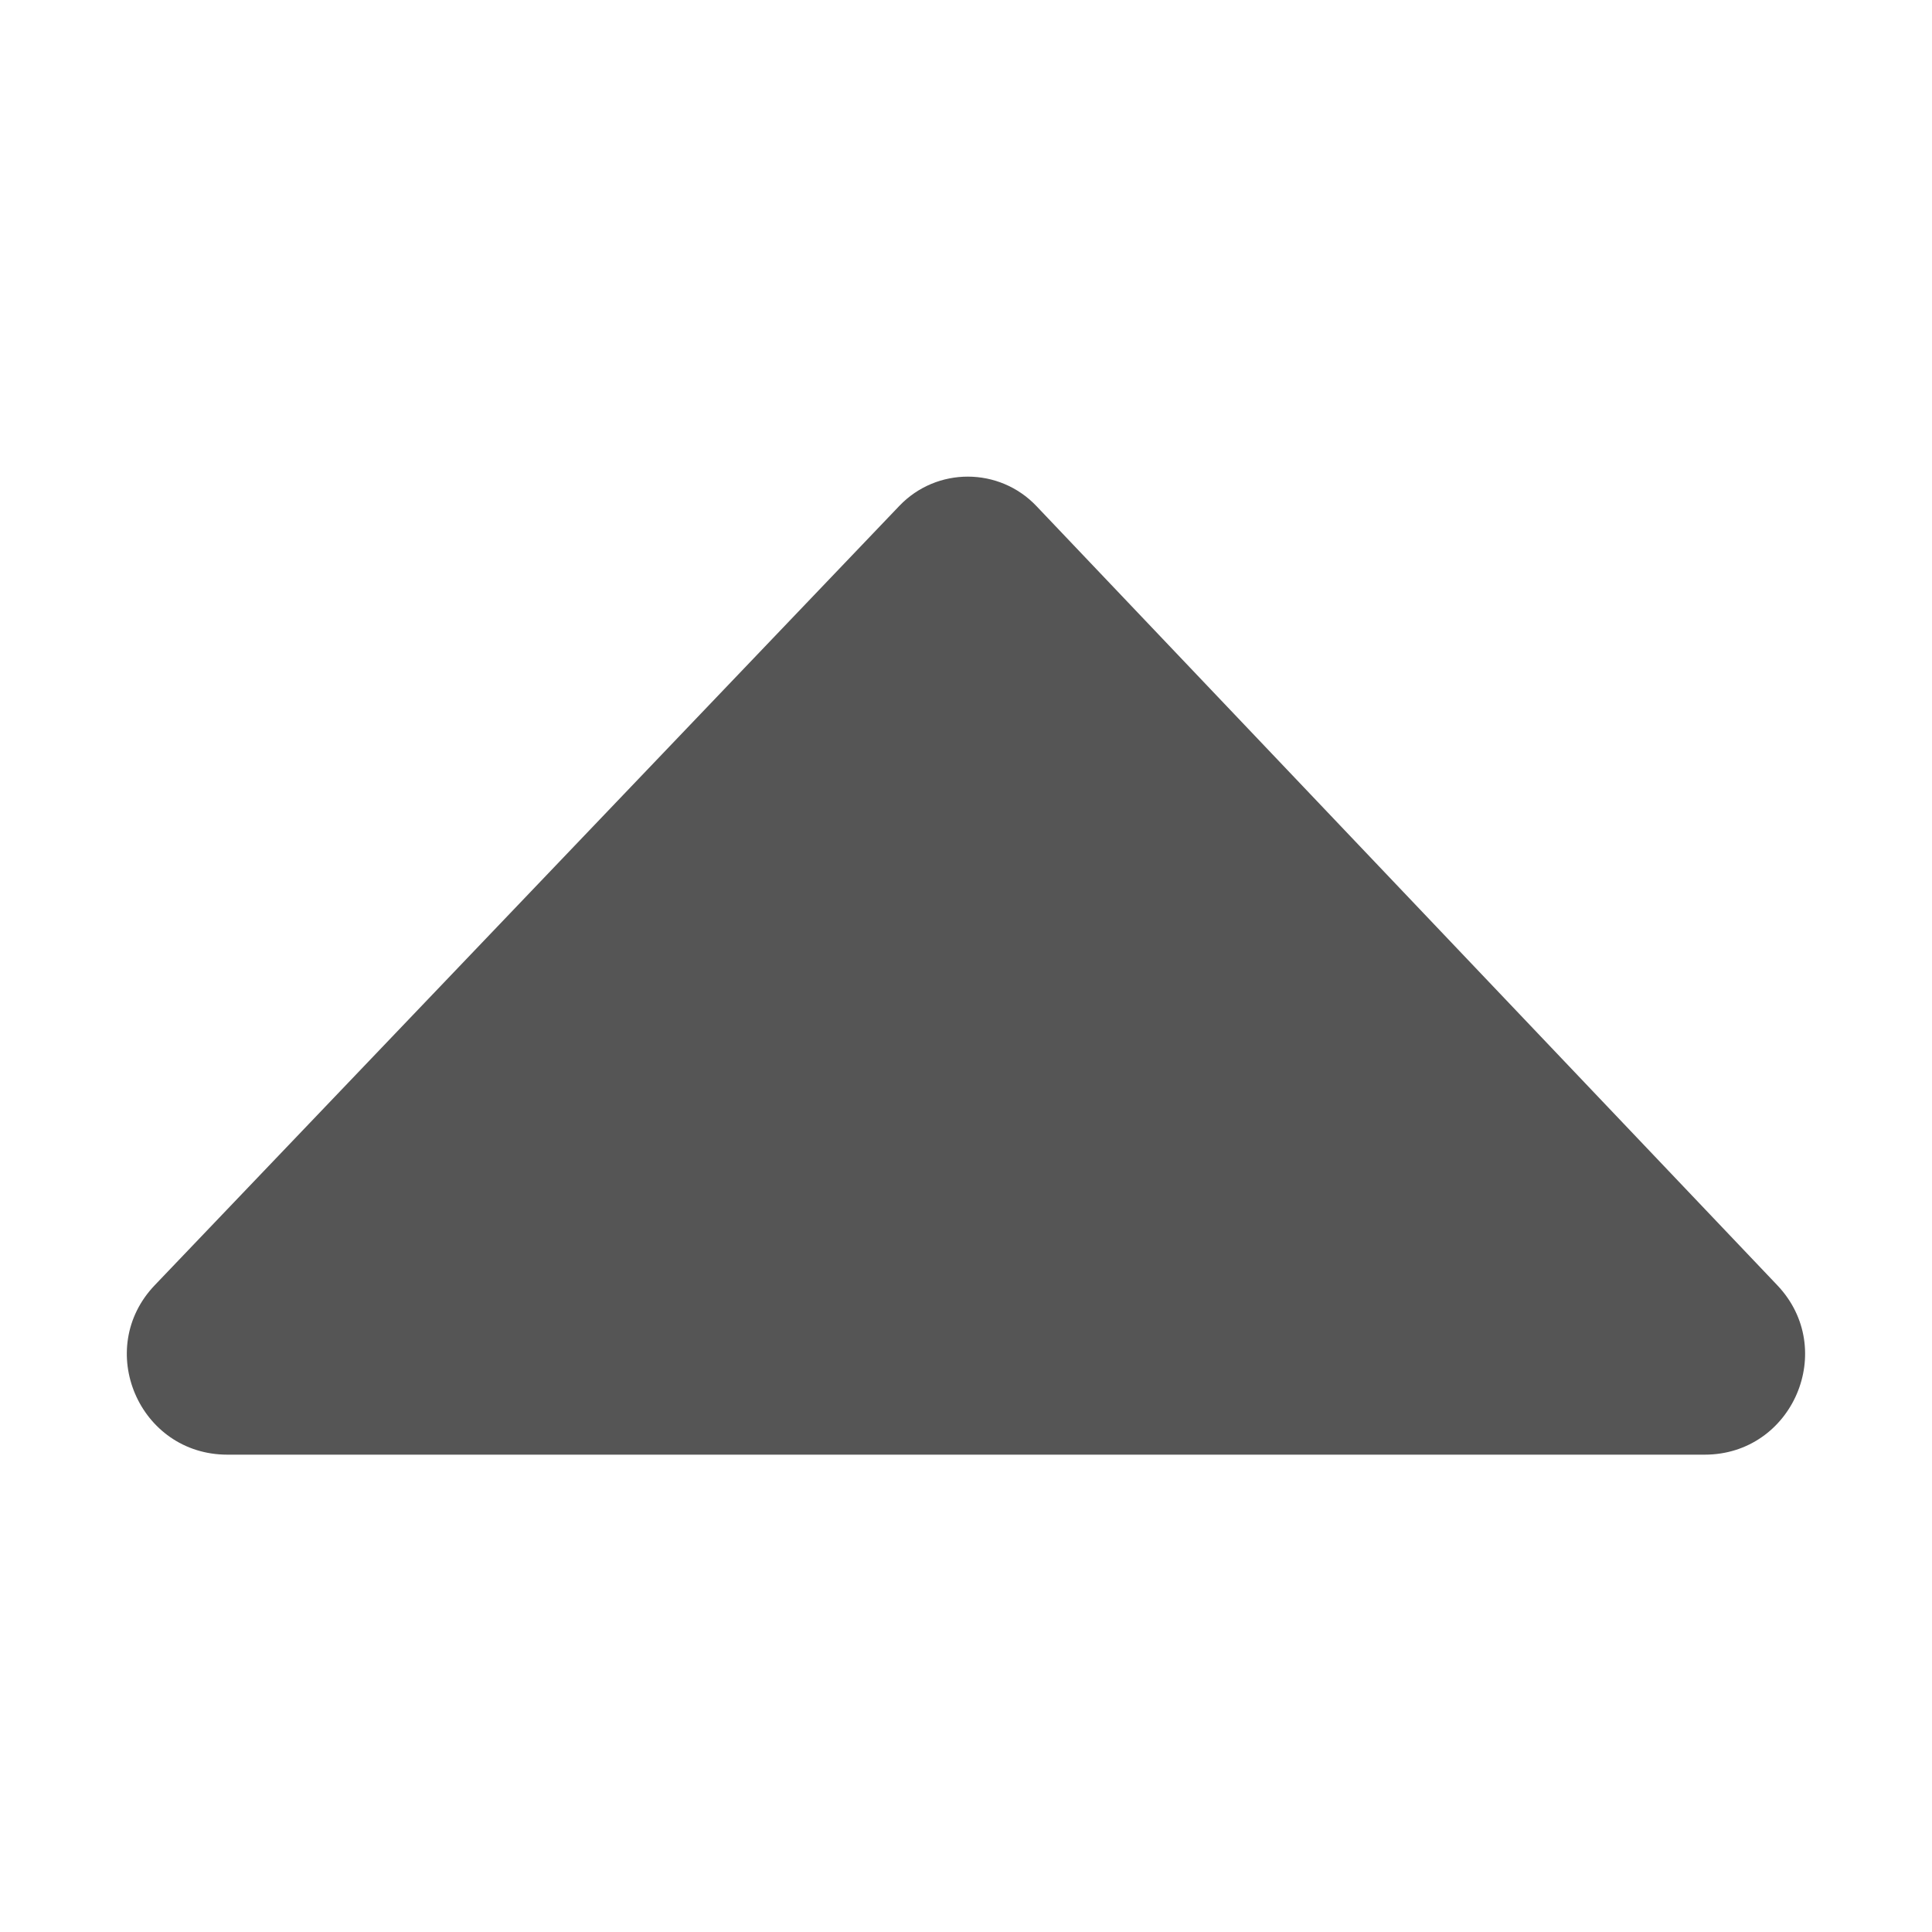
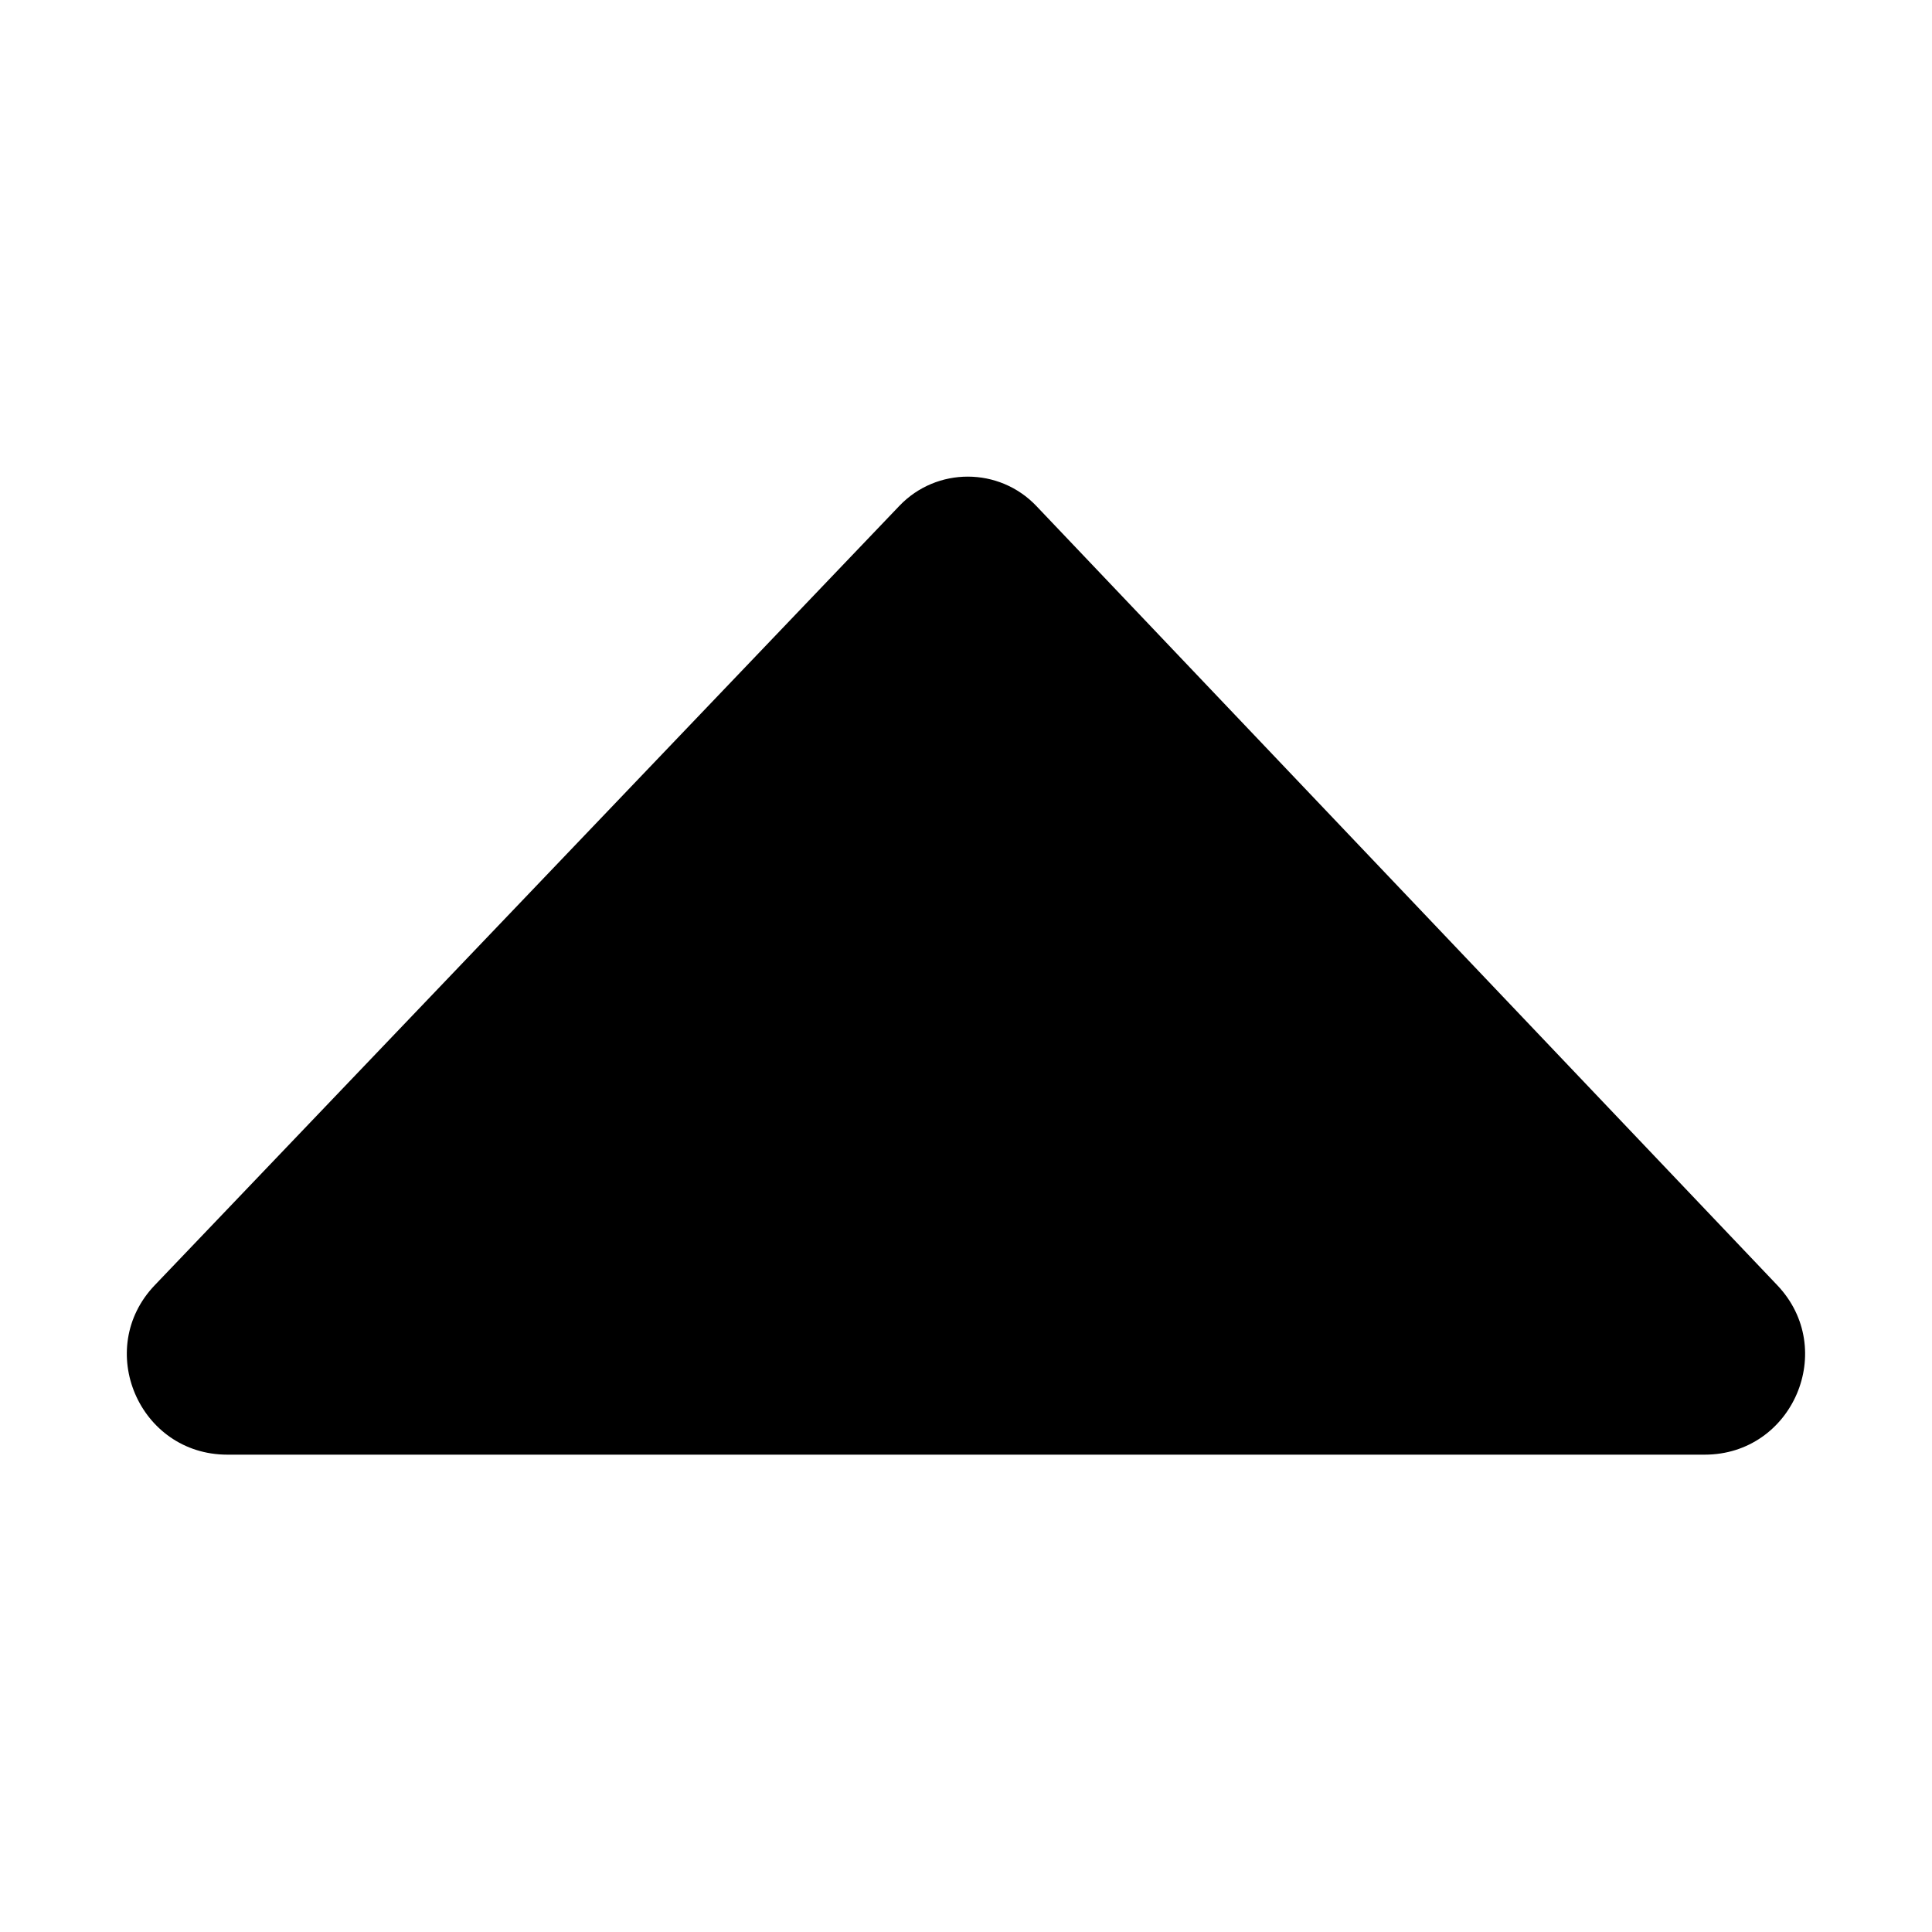
<svg xmlns="http://www.w3.org/2000/svg" t="1567336257863" class="icon" viewBox="0 0 1024 1024" version="1.1" p-id="4823" width="200" height="200">
  <defs>
    <style type="text/css" />
  </defs>
-   <path d="M120.5 771h783c46.7 0 70.7-55.9 38.5-89.8l-392.7-413c-19.7-20.7-52.8-20.8-72.6-0.1l-394.6 413c-32.4 33.8-8.4 89.9 38.4 89.9z" fill="#555555" p-id="4824" />
+   <path d="M120.5 771h783c46.7 0 70.7-55.9 38.5-89.8l-392.7-413c-19.7-20.7-52.8-20.8-72.6-0.1l-394.6 413c-32.4 33.8-8.4 89.9 38.4 89.9z" fill="currentColor" p-id="4824" />
</svg>
